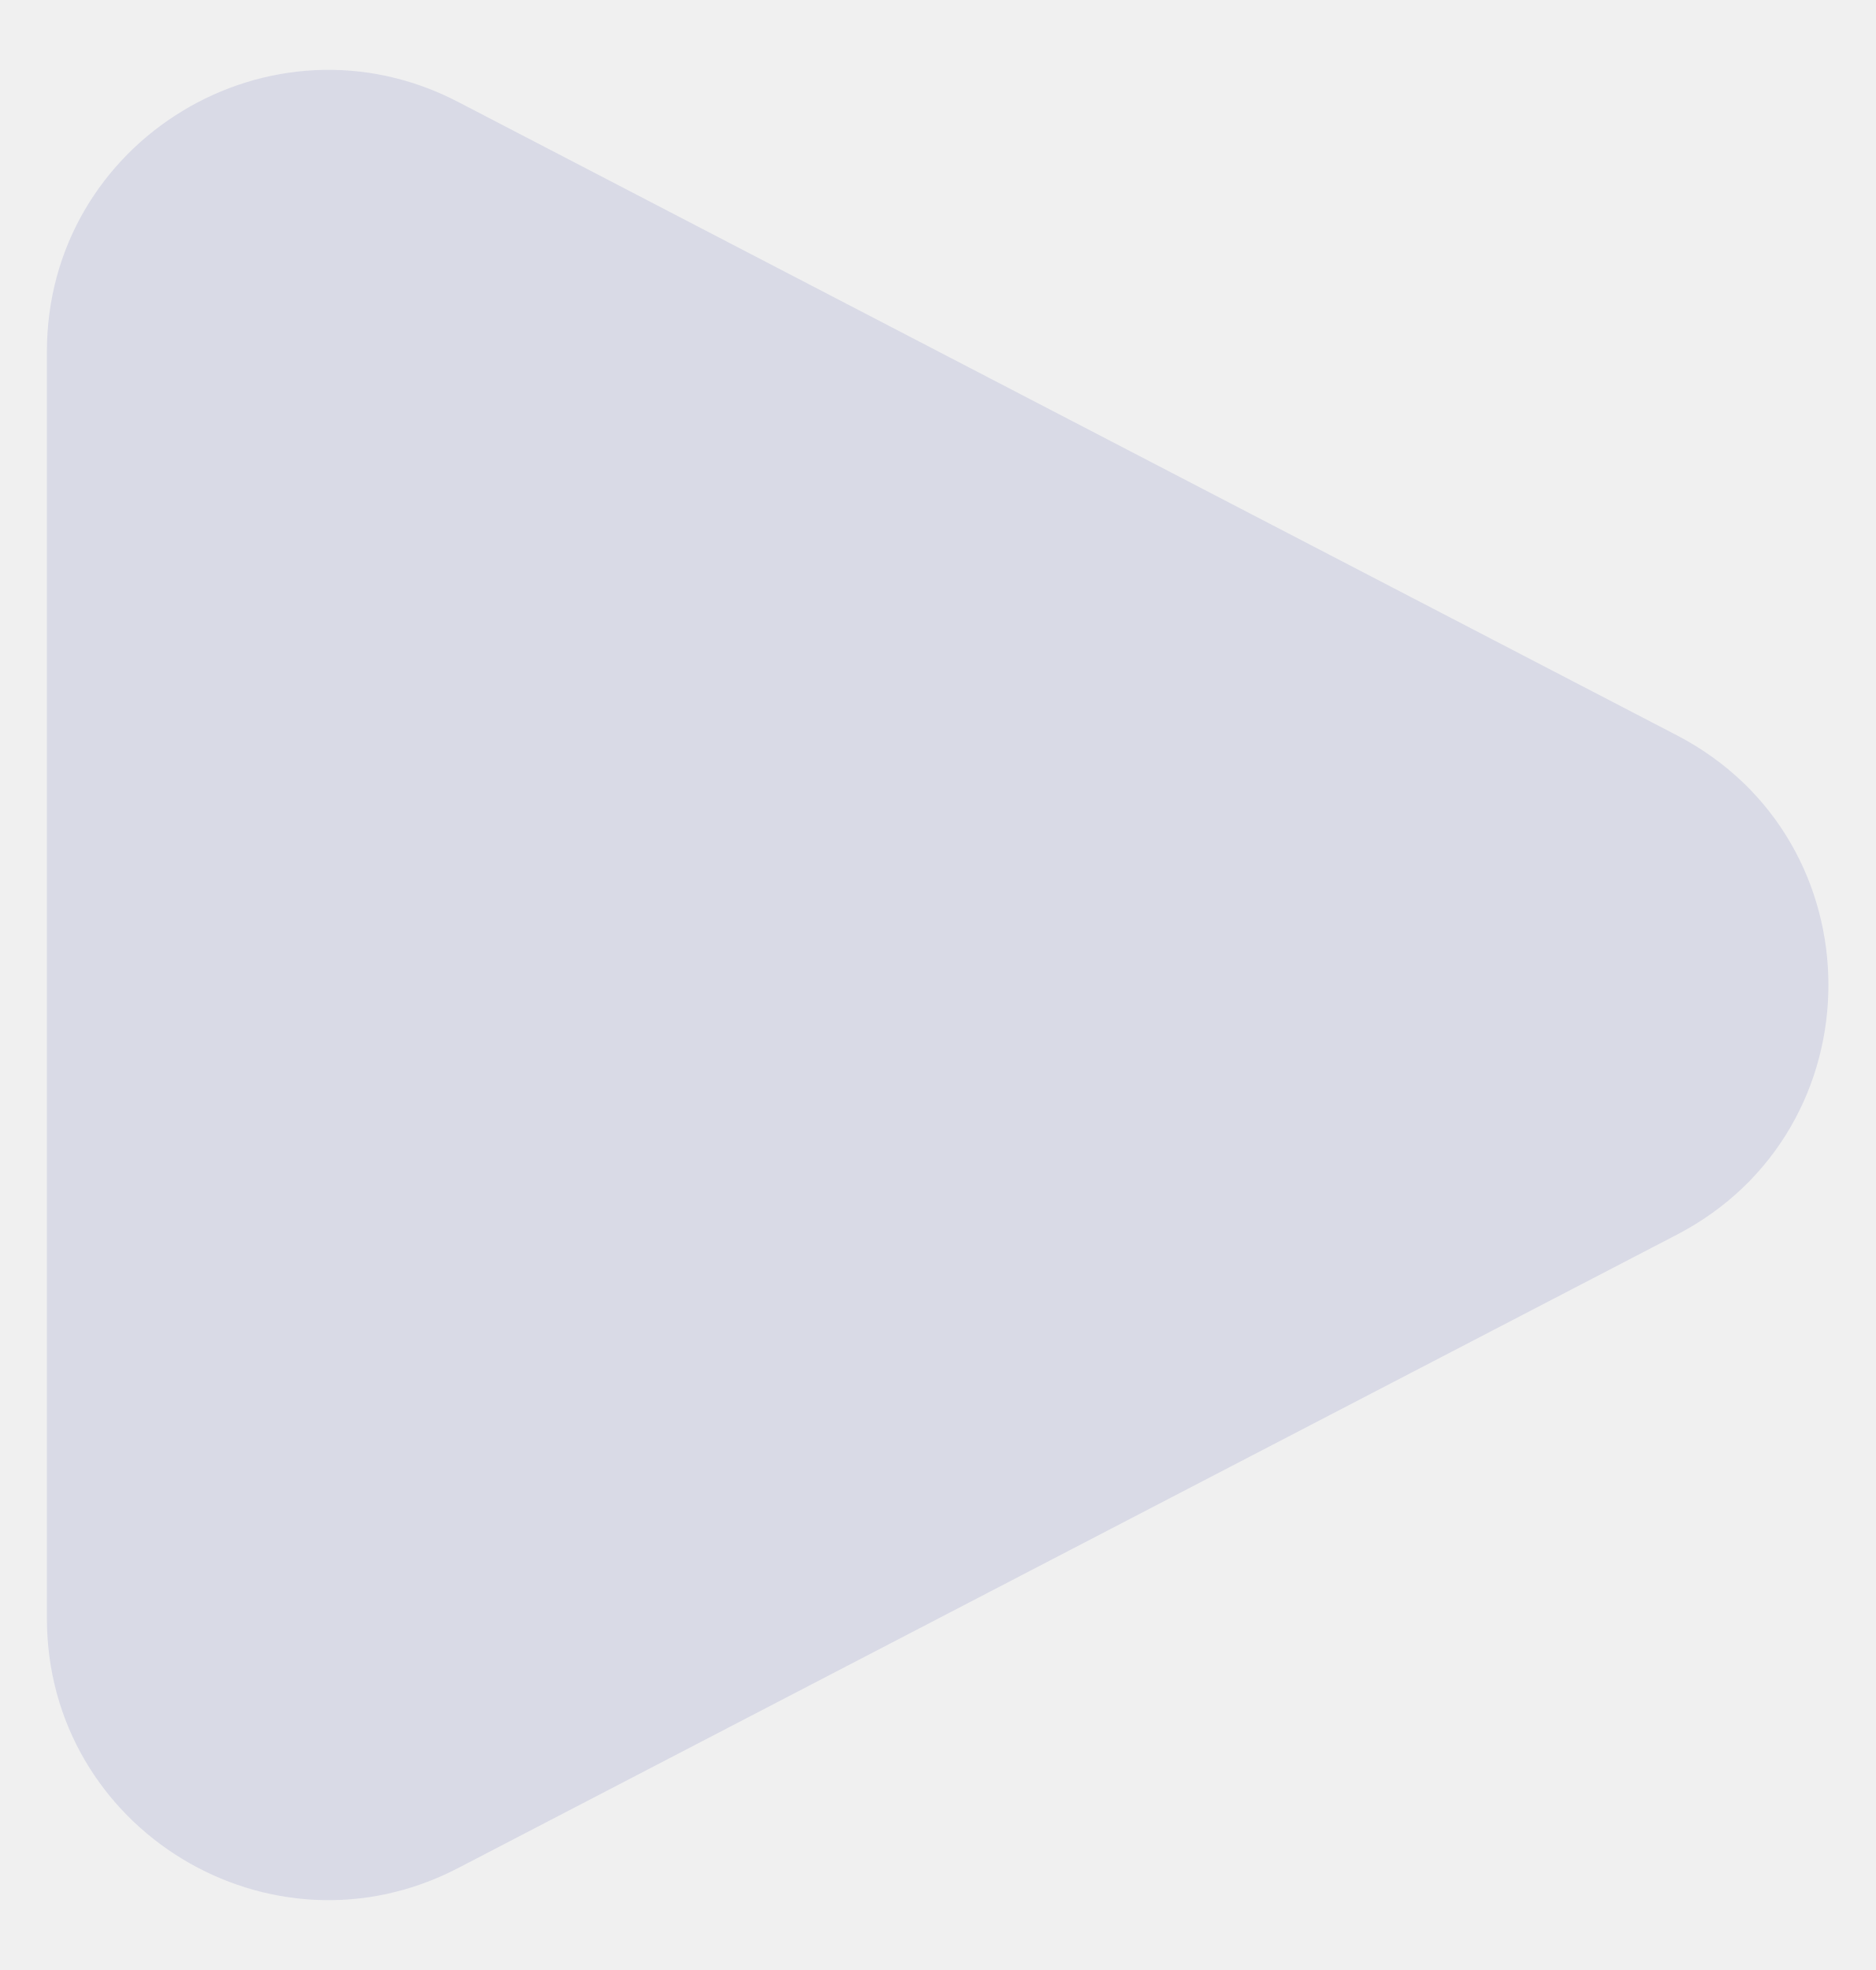
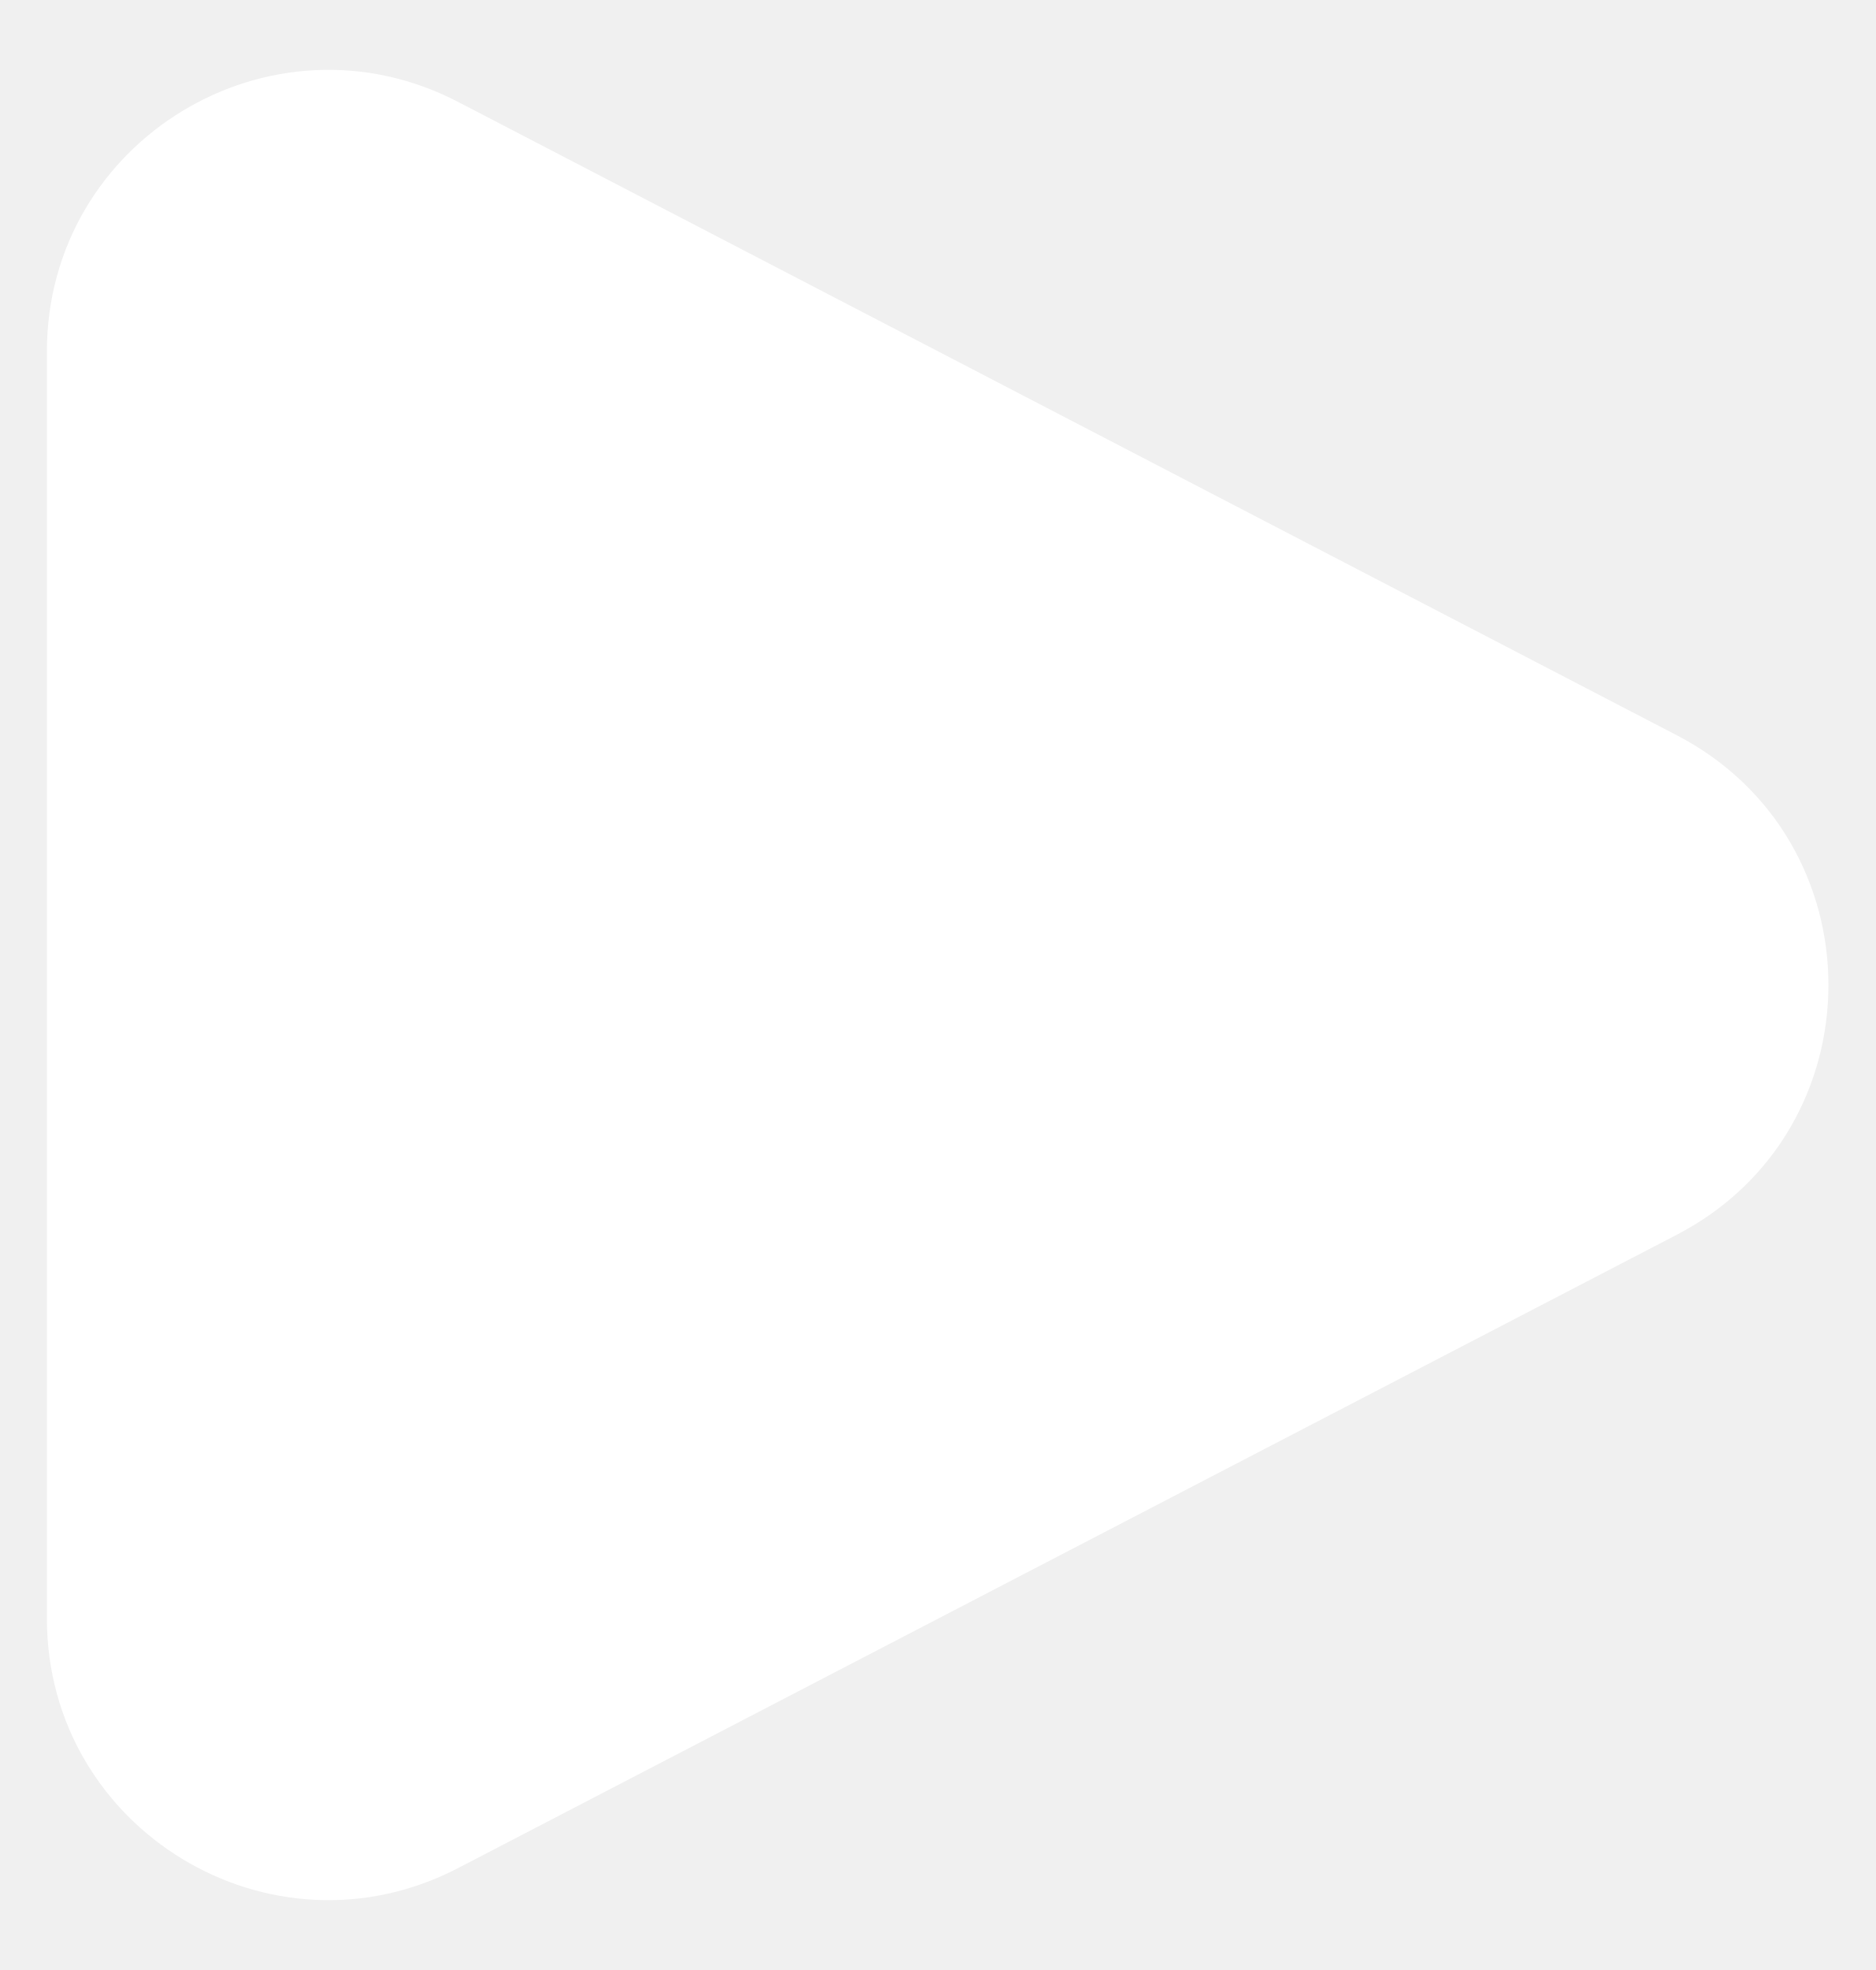
<svg xmlns="http://www.w3.org/2000/svg" width="20" height="21" viewBox="0 0 20 21" fill="none">
-   <path d="M17.877 13.162C20.032 12.042 20.032 8.958 17.877 7.838L4.883 1.086C2.886 0.049 0.5 1.498 0.5 3.748L0.5 17.252C0.5 19.502 2.886 20.951 4.883 19.914L17.877 13.162Z" fill="#A6A8CE" fill-opacity="0.3" />
+   <path d="M17.877 13.162C20.032 12.042 20.032 8.958 17.877 7.838L4.883 1.086C2.886 0.049 0.5 1.498 0.5 3.748L0.5 17.252C0.5 19.502 2.886 20.951 4.883 19.914L17.877 13.162Z" fill="White" />
</svg>
